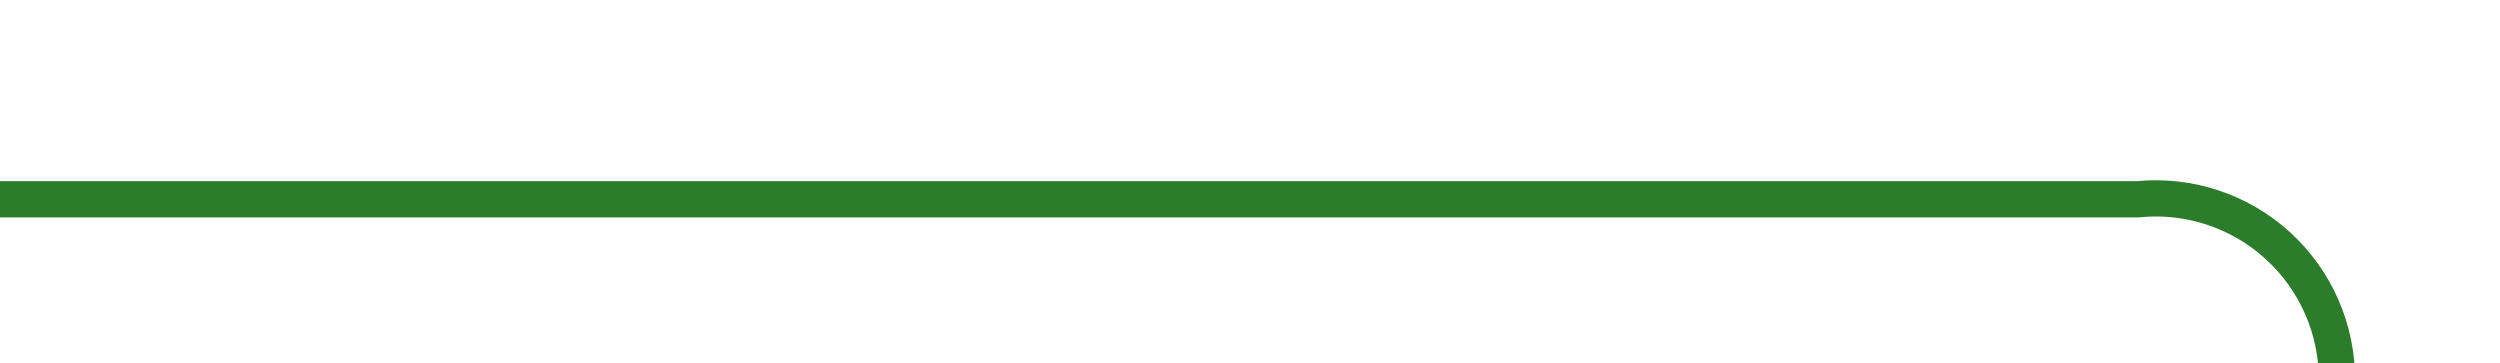
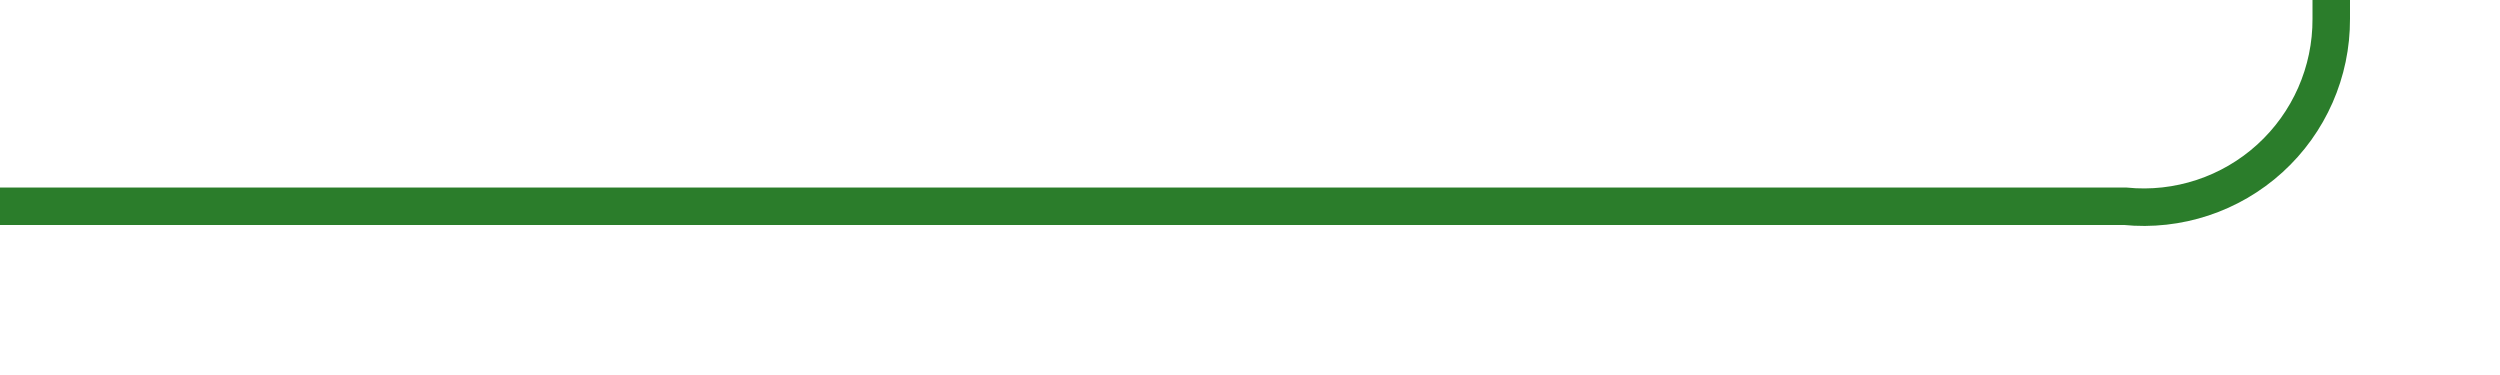
- <svg xmlns="http://www.w3.org/2000/svg" version="1.1" width="69px" height="10px" preserveAspectRatio="xMinYMid meet" viewBox="1152 136  69 8">
-   <path d="M 1152 140.5  L 1211 140.5  A 5 5 0 0 1 1216.5 145.5 L 1216.5 241  A 5 5 0 0 0 1221.5 246.5 L 1249 246.5  " stroke-width="1" stroke="#2b7d2b" fill="none" />
+ <svg xmlns="http://www.w3.org/2000/svg" version="1.1" width="66.667px" height="10px" preserveAspectRatio="xMinYMid meet" viewBox="1153 558  66.667 8">
+   <path d="M 1153 562.5  L 1209.667 562.5  A 5 5 0 0 0 1215.167 557.5 L 1215.167 457  A 5 5 0 0 1 1220.167 452.5 L 1260 452.5  " stroke-width="1" stroke="#2b7d2b" fill="none" />
</svg>
